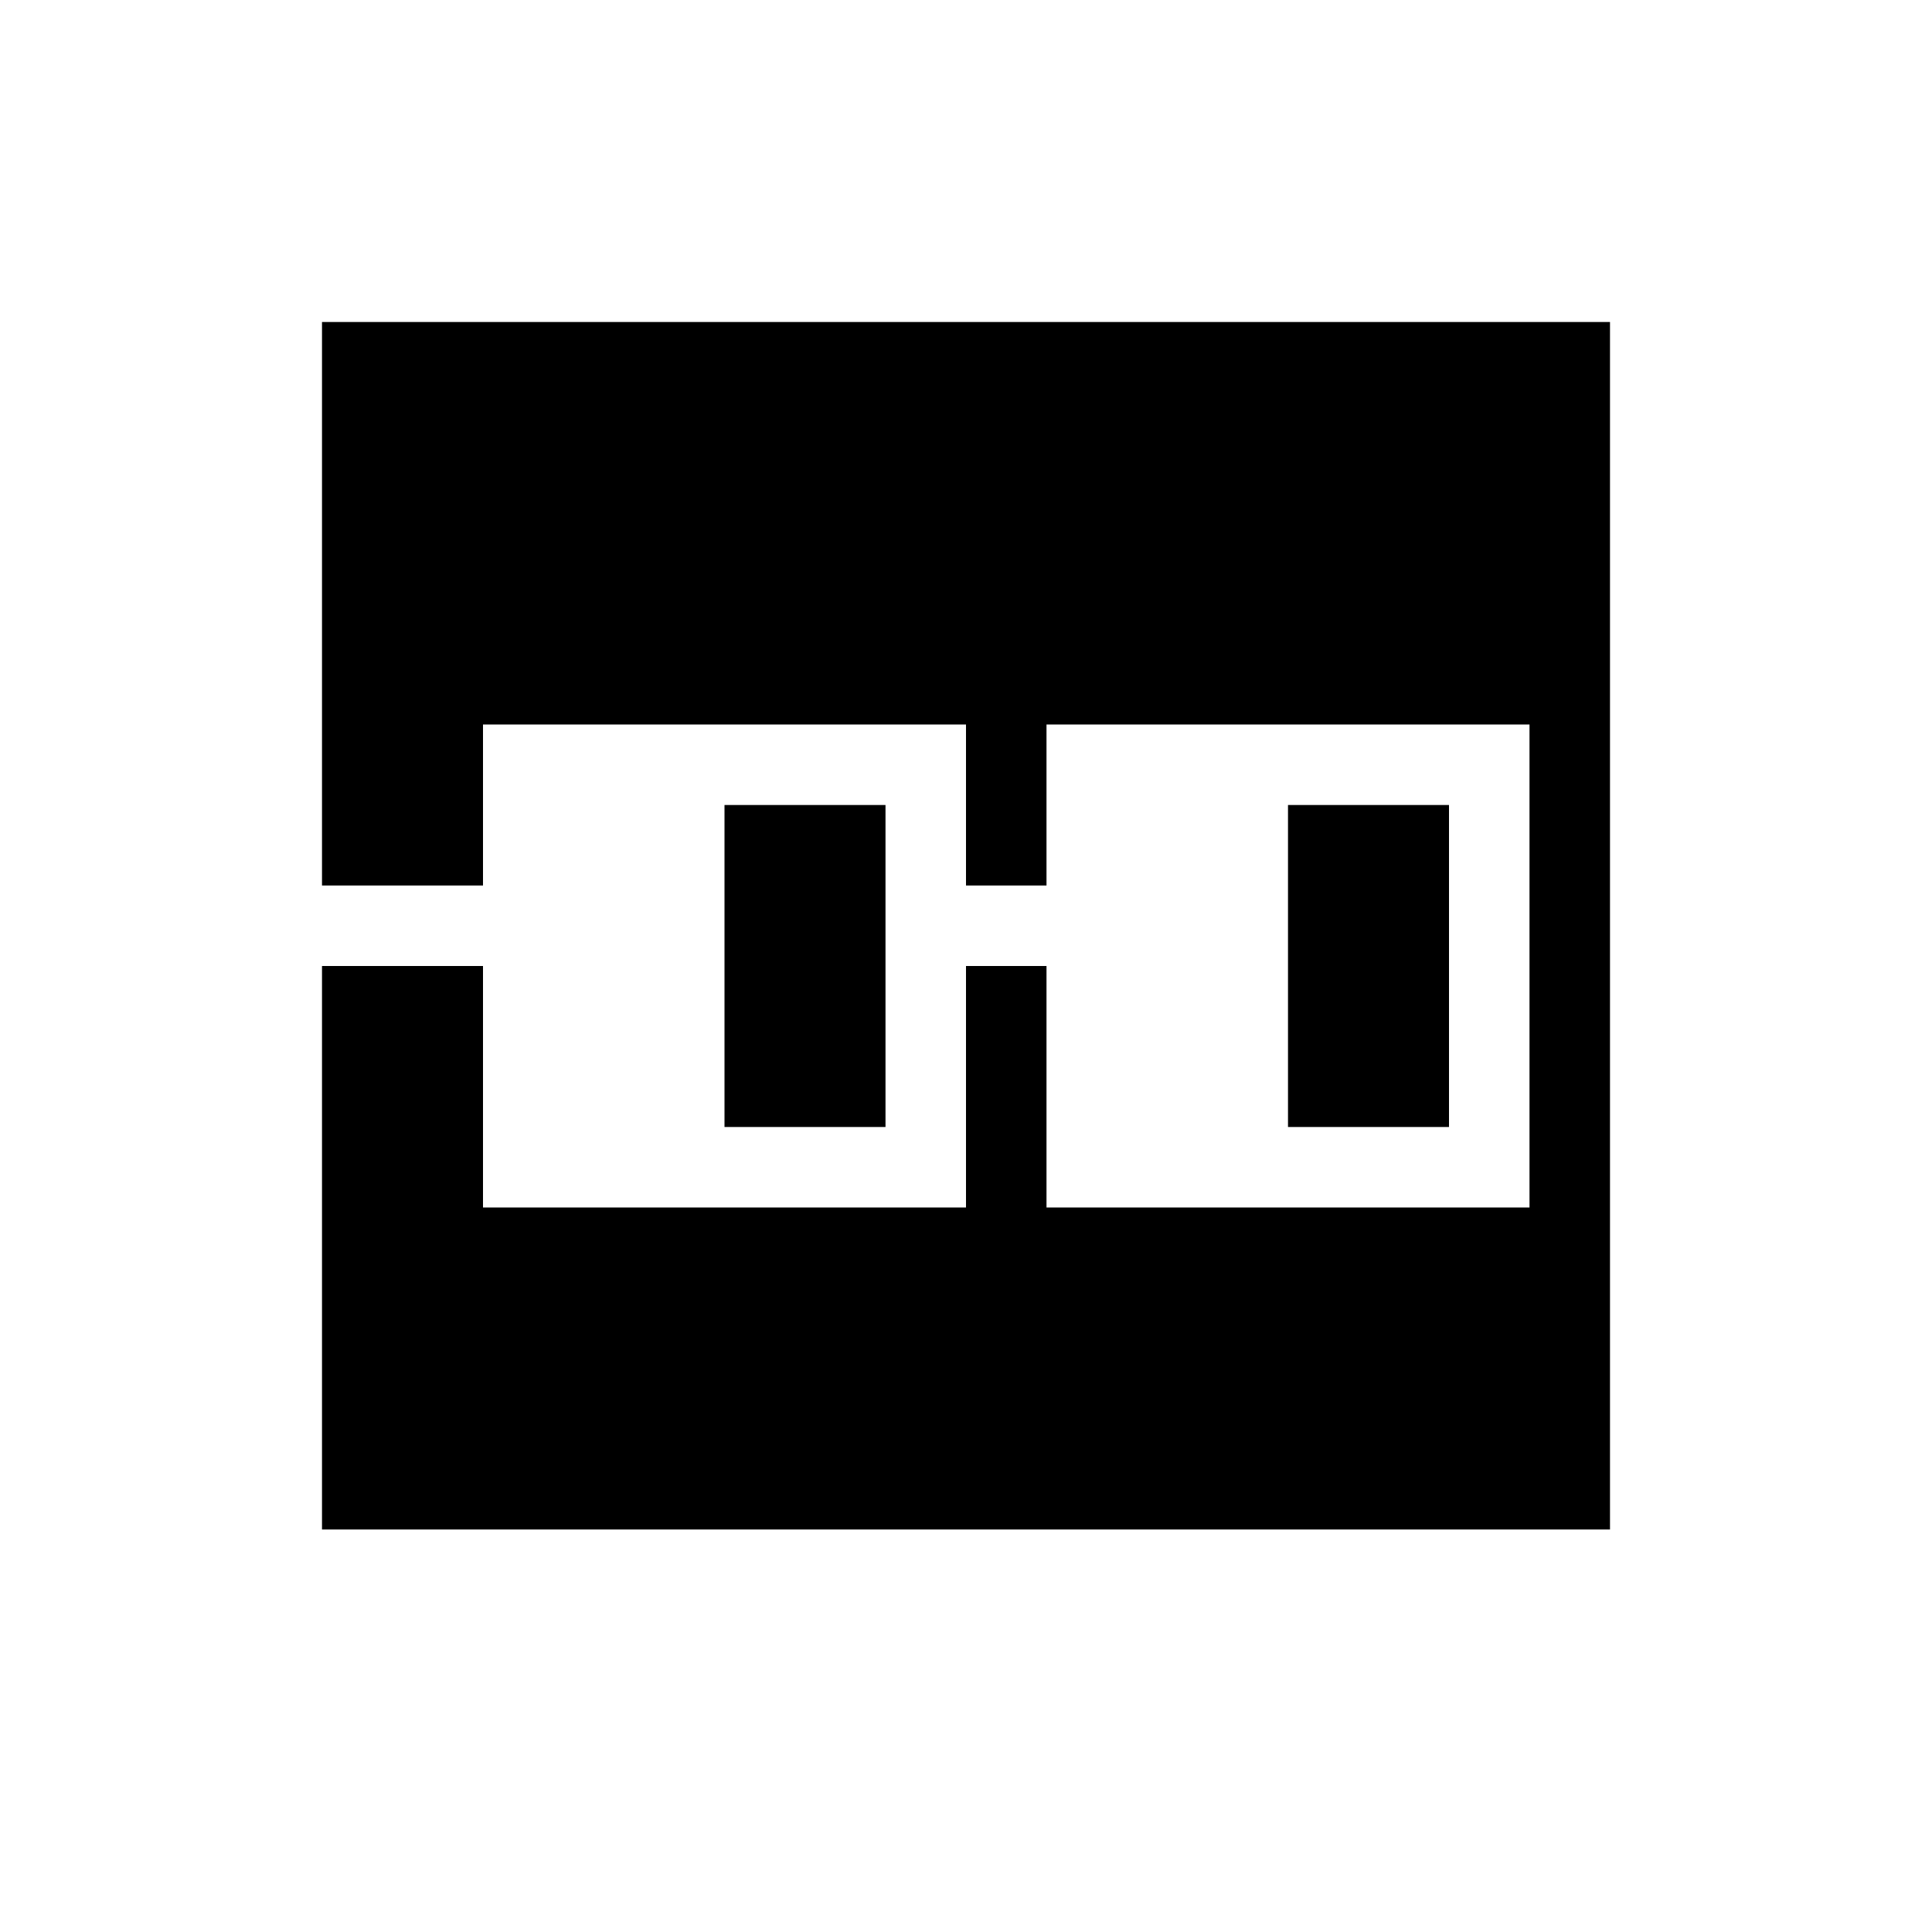
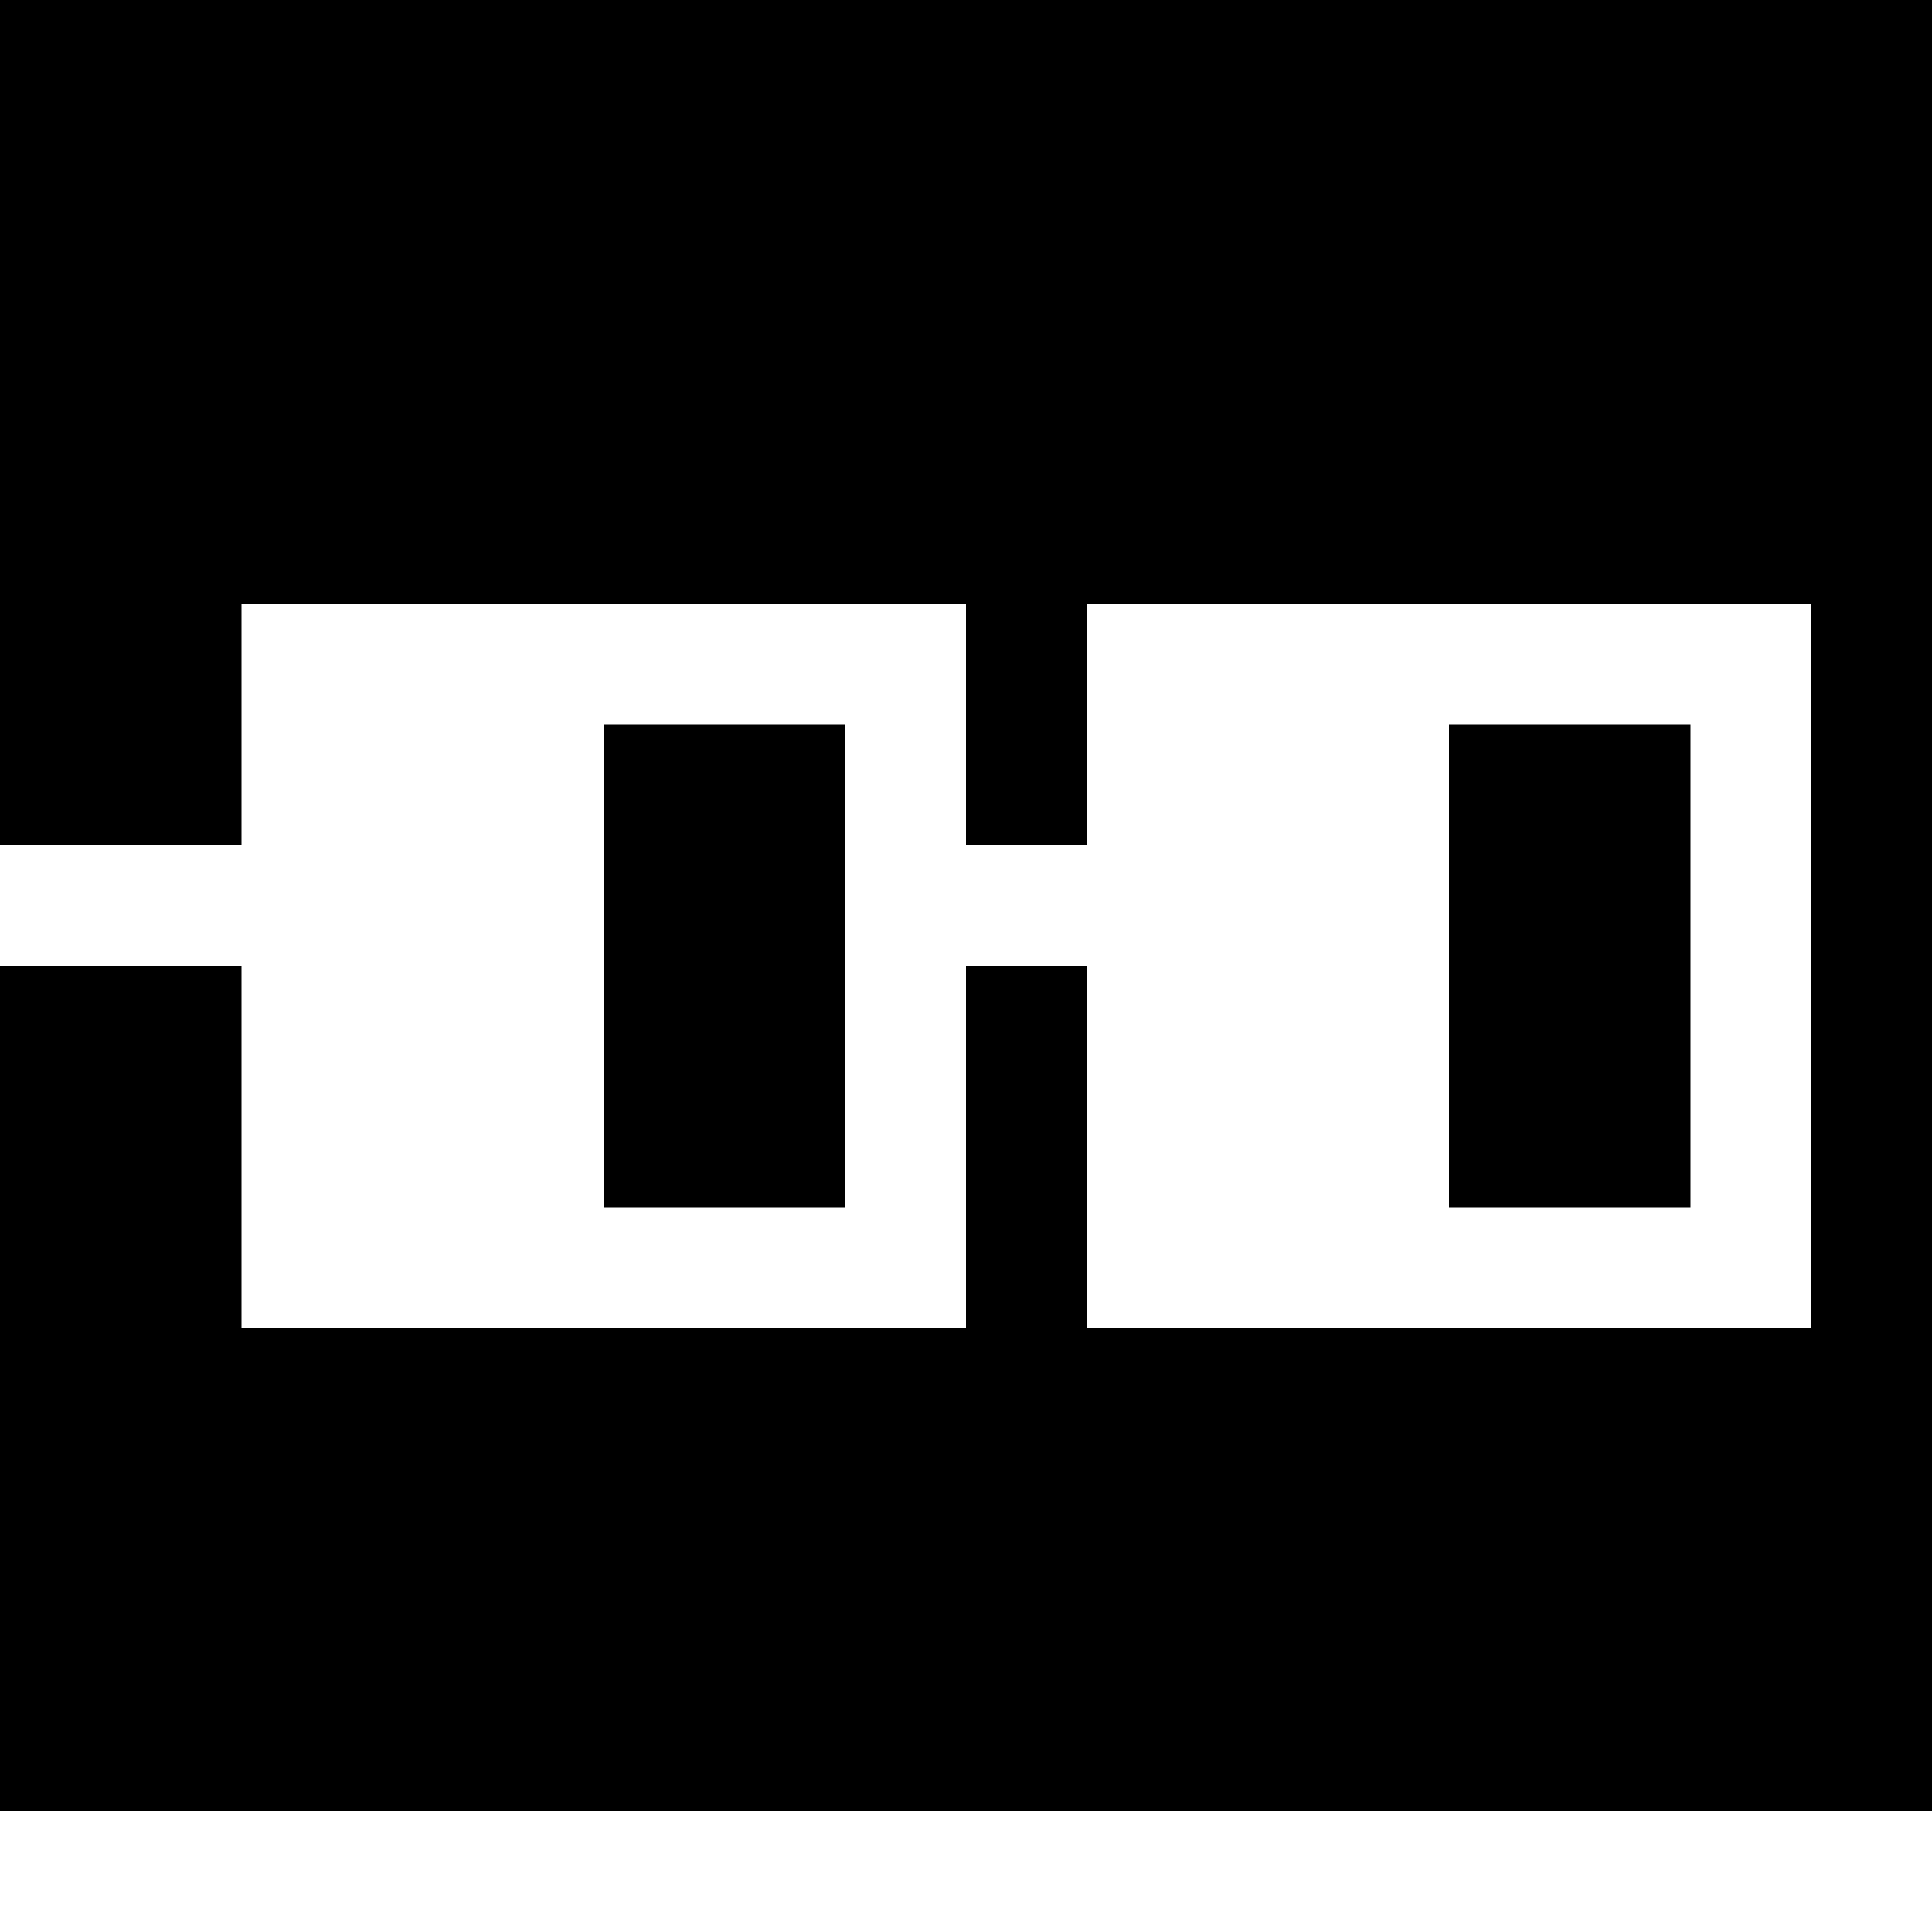
- <svg xmlns="http://www.w3.org/2000/svg" viewBox="0 0 24 24" fill="currentColor" version="1.1" xml:space="preserve" style="fill-rule:evenodd;clip-rule:evenodd;stroke-linejoin:round;stroke-miterlimit:2;">
+ <svg xmlns="http://www.w3.org/2000/svg" viewBox="4 4 16 16" fill="currentColor" version="1.1" xml:space="preserve" style="fill-rule:evenodd;clip-rule:evenodd;stroke-linejoin:round;stroke-miterlimit:2;">
  <rect x="9" y="10" width="2" height="4" />
  <rect x="16" y="10" width="2" height="4" />
  <path d="M20,19L20,4L4,4L4,11L6,11L6,9L12,9L12,11L13,11L13,9L19,9L19,15L13,15L13,12L12,12L12,15L6,15L6,12L4,12L4,19L20,19Z" />
</svg>
